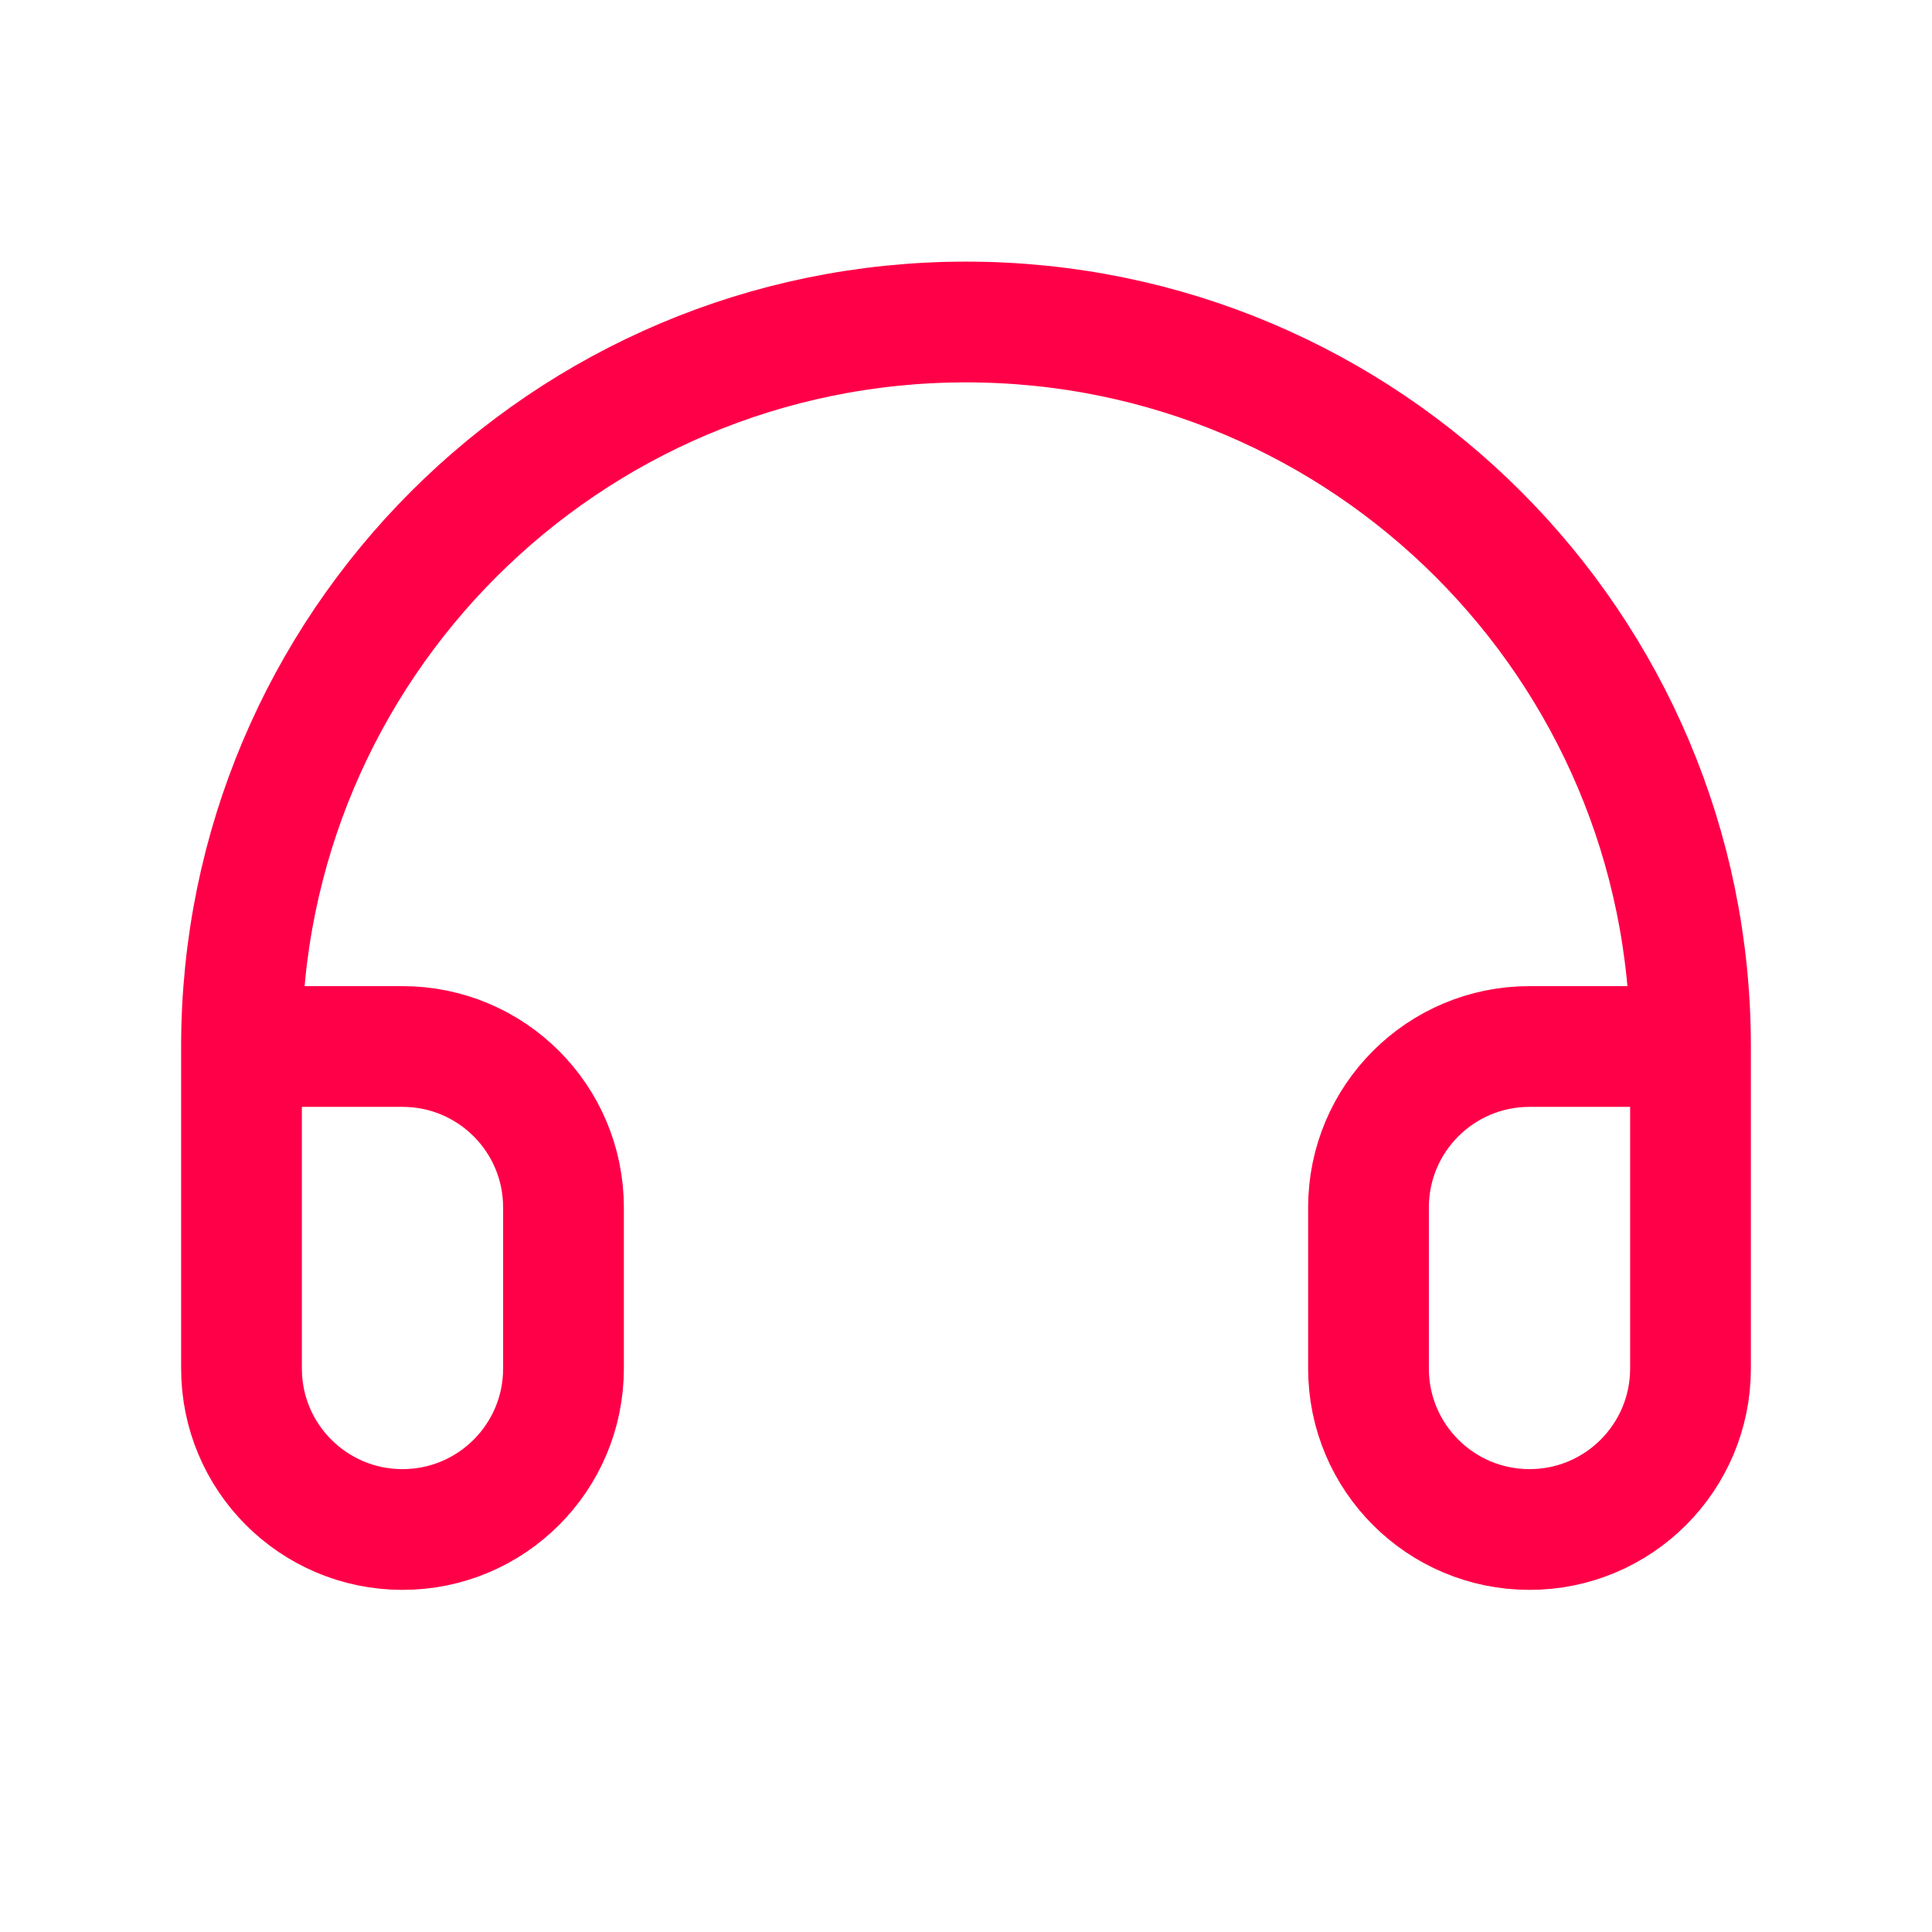
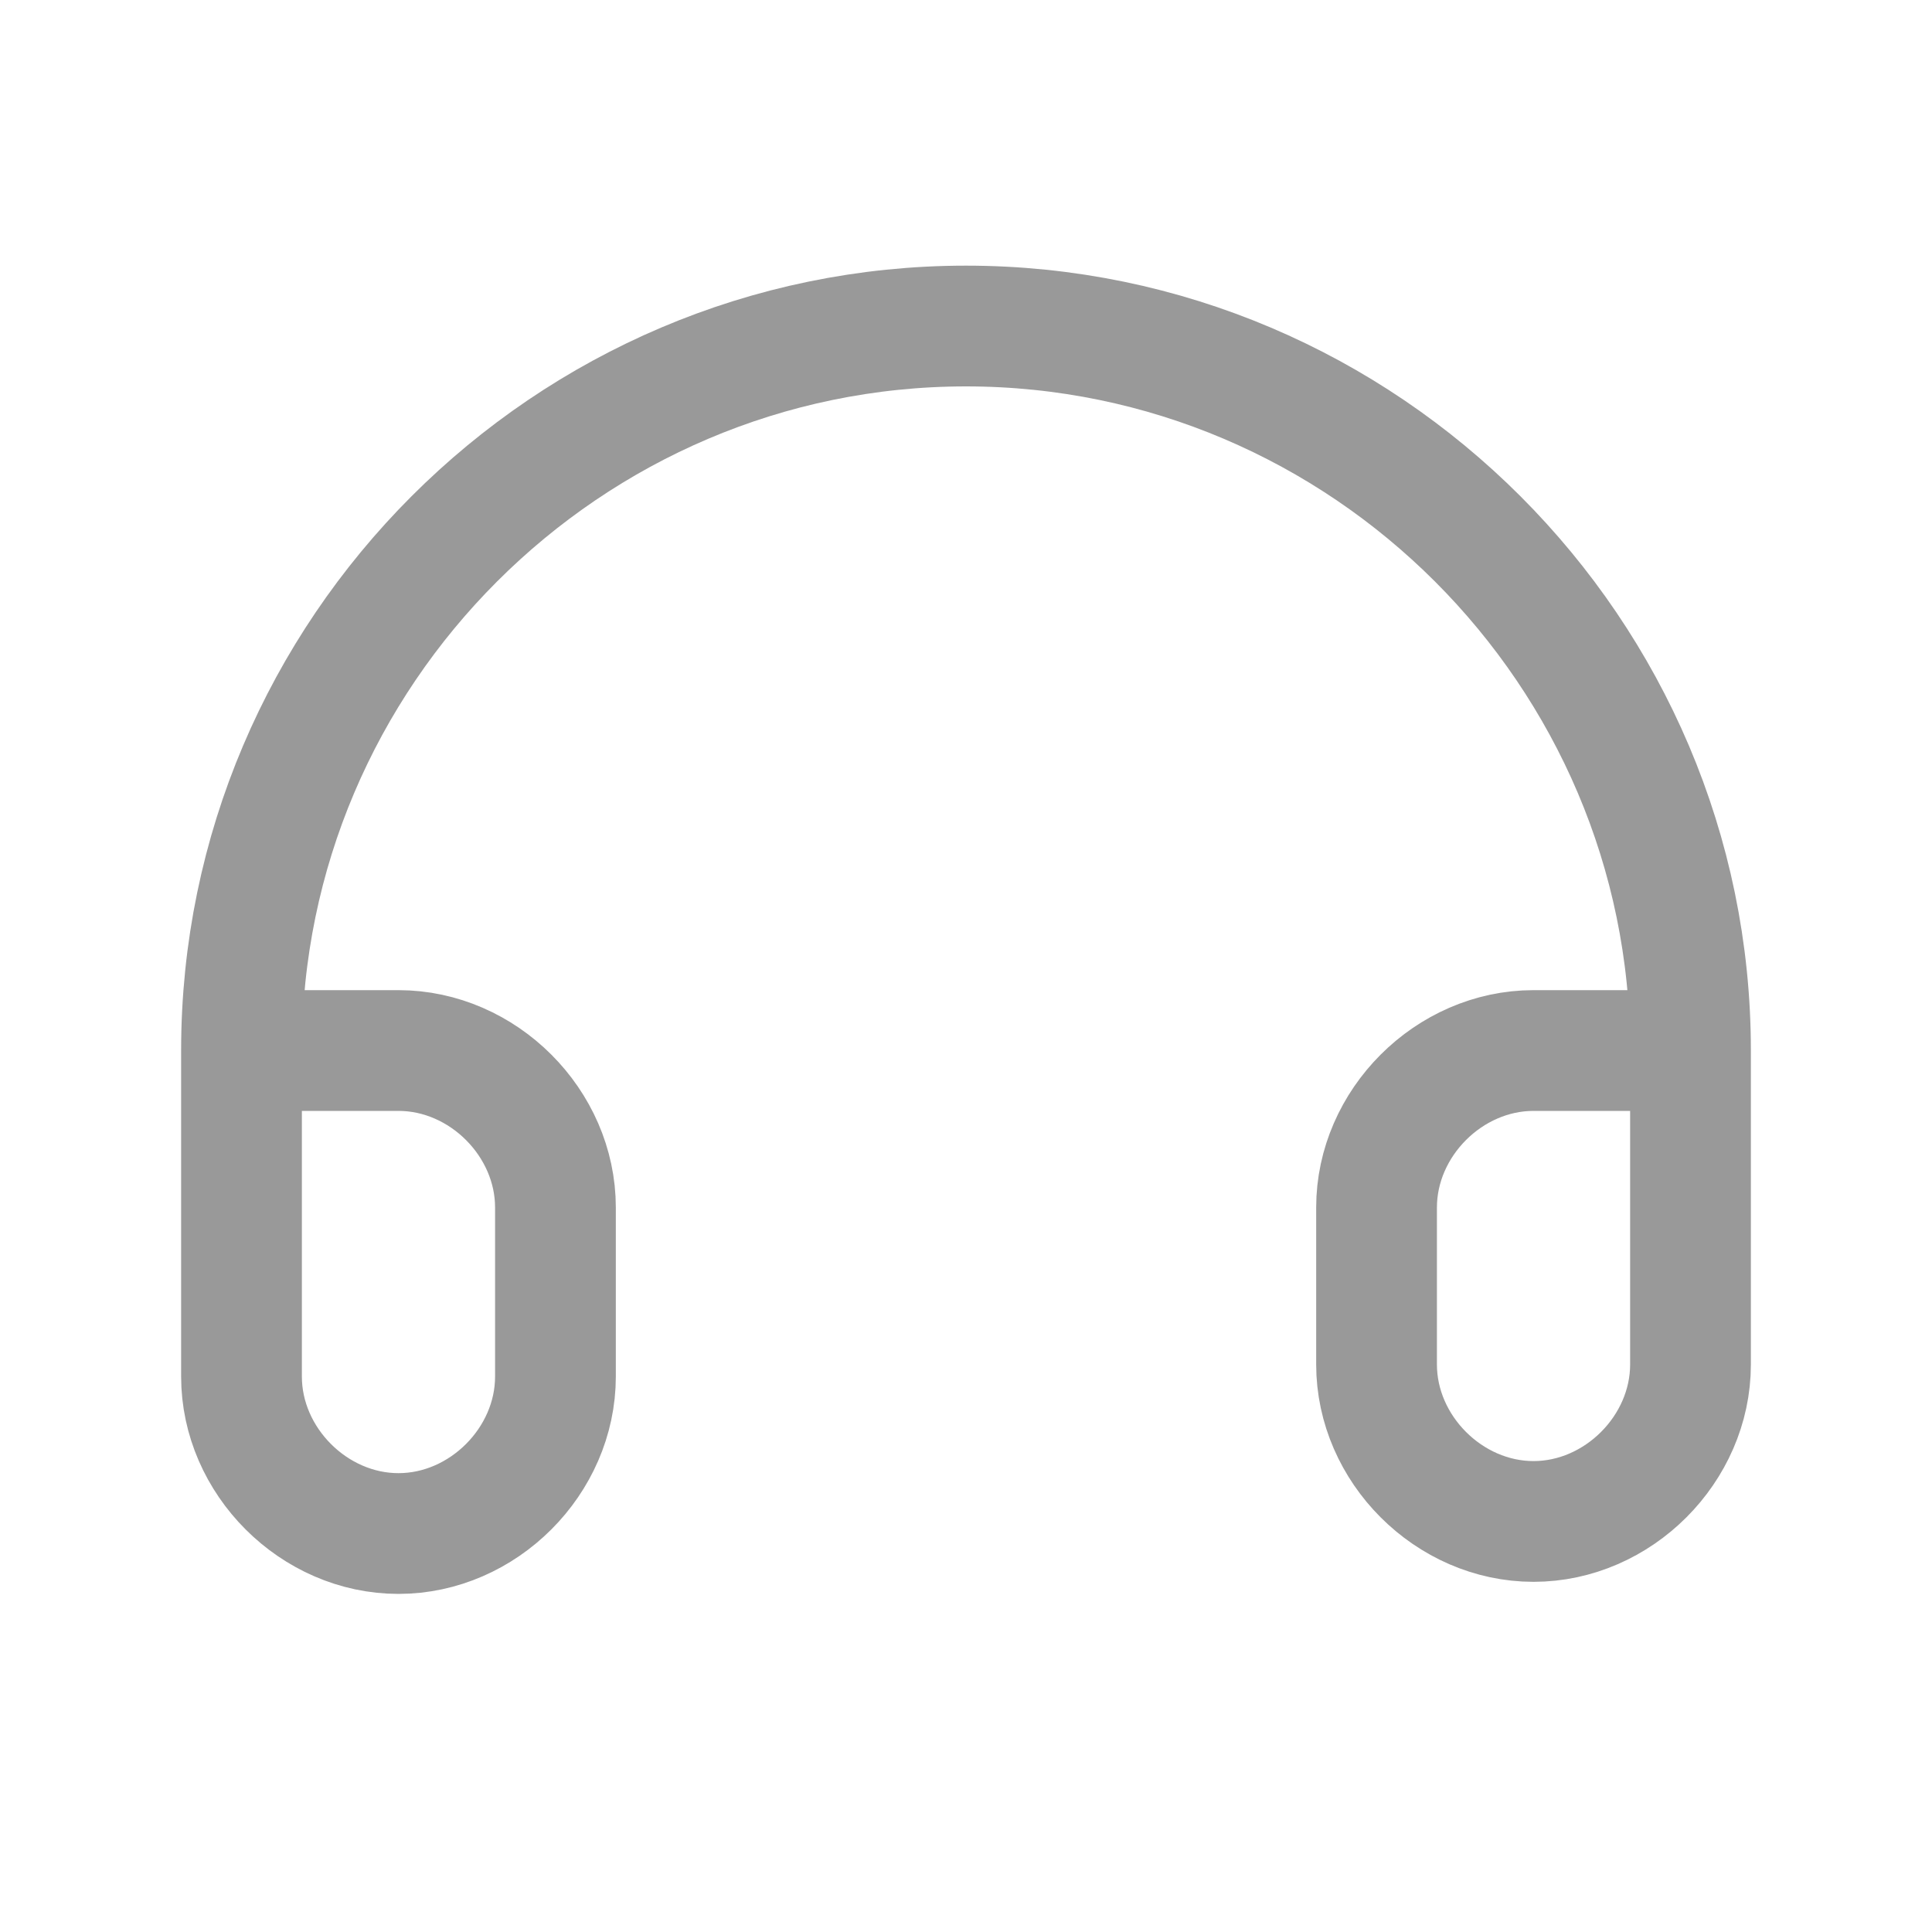
- <svg xmlns="http://www.w3.org/2000/svg" role="img" width="16px" height="16px" viewBox="0 0 24 24" aria-labelledby="headphonesIconTitle" stroke="#ff0048" stroke-width="1.5" stroke-linecap="square" stroke-linejoin="miter" fill="none" color="#ff0048">
-   <path stroke-linecap="round" d="M21,13 L19,13 C17.895,13 17,13.895 17,15 L17,17 C17,18.105 17.895,19 19,19 L19,19 C20.105,19 21,18.105 21,17 L21,13 C21,8.029 16.971,4 12,4 C7.029,4 3,8.029 3,13 L3,17 C3,18.105 3.895,19 5,19 L5,19 C6.105,19 7,18.105 7,17 L7,15 C7,13.895 6.105,13 5,13 L3,13" />
+ <svg xmlns="http://www.w3.org/2000/svg" version="1.1" id="Layer_1" x="0px" y="0px" viewBox="0 0 16 16" style="enable-background:new 0 0 16 16;" xml:space="preserve">
+   <style type="text/css">
+ 	.st0{fill:none;stroke:#999999;stroke-linecap:round;stroke-miterlimit:2.667;}
+ </style>
+   <path class="st0" d="M14,8.7h-1.3c-0.7,0-1.3,0.6-1.3,1.3v1.3c0,0.7,0.6,1.3,1.3,1.3l0,0c0.7,0,1.3-0.6,1.3-1.3V8.7c0-3.3-2.7-6-6-6  s-6,2.7-6,6v2.7c0,0.7,0.6,1.3,1.3,1.3l0,0c0.7,0,1.3-0.6,1.3-1.3V10c0-0.7-0.6-1.3-1.3-1.3H2" />
</svg>
